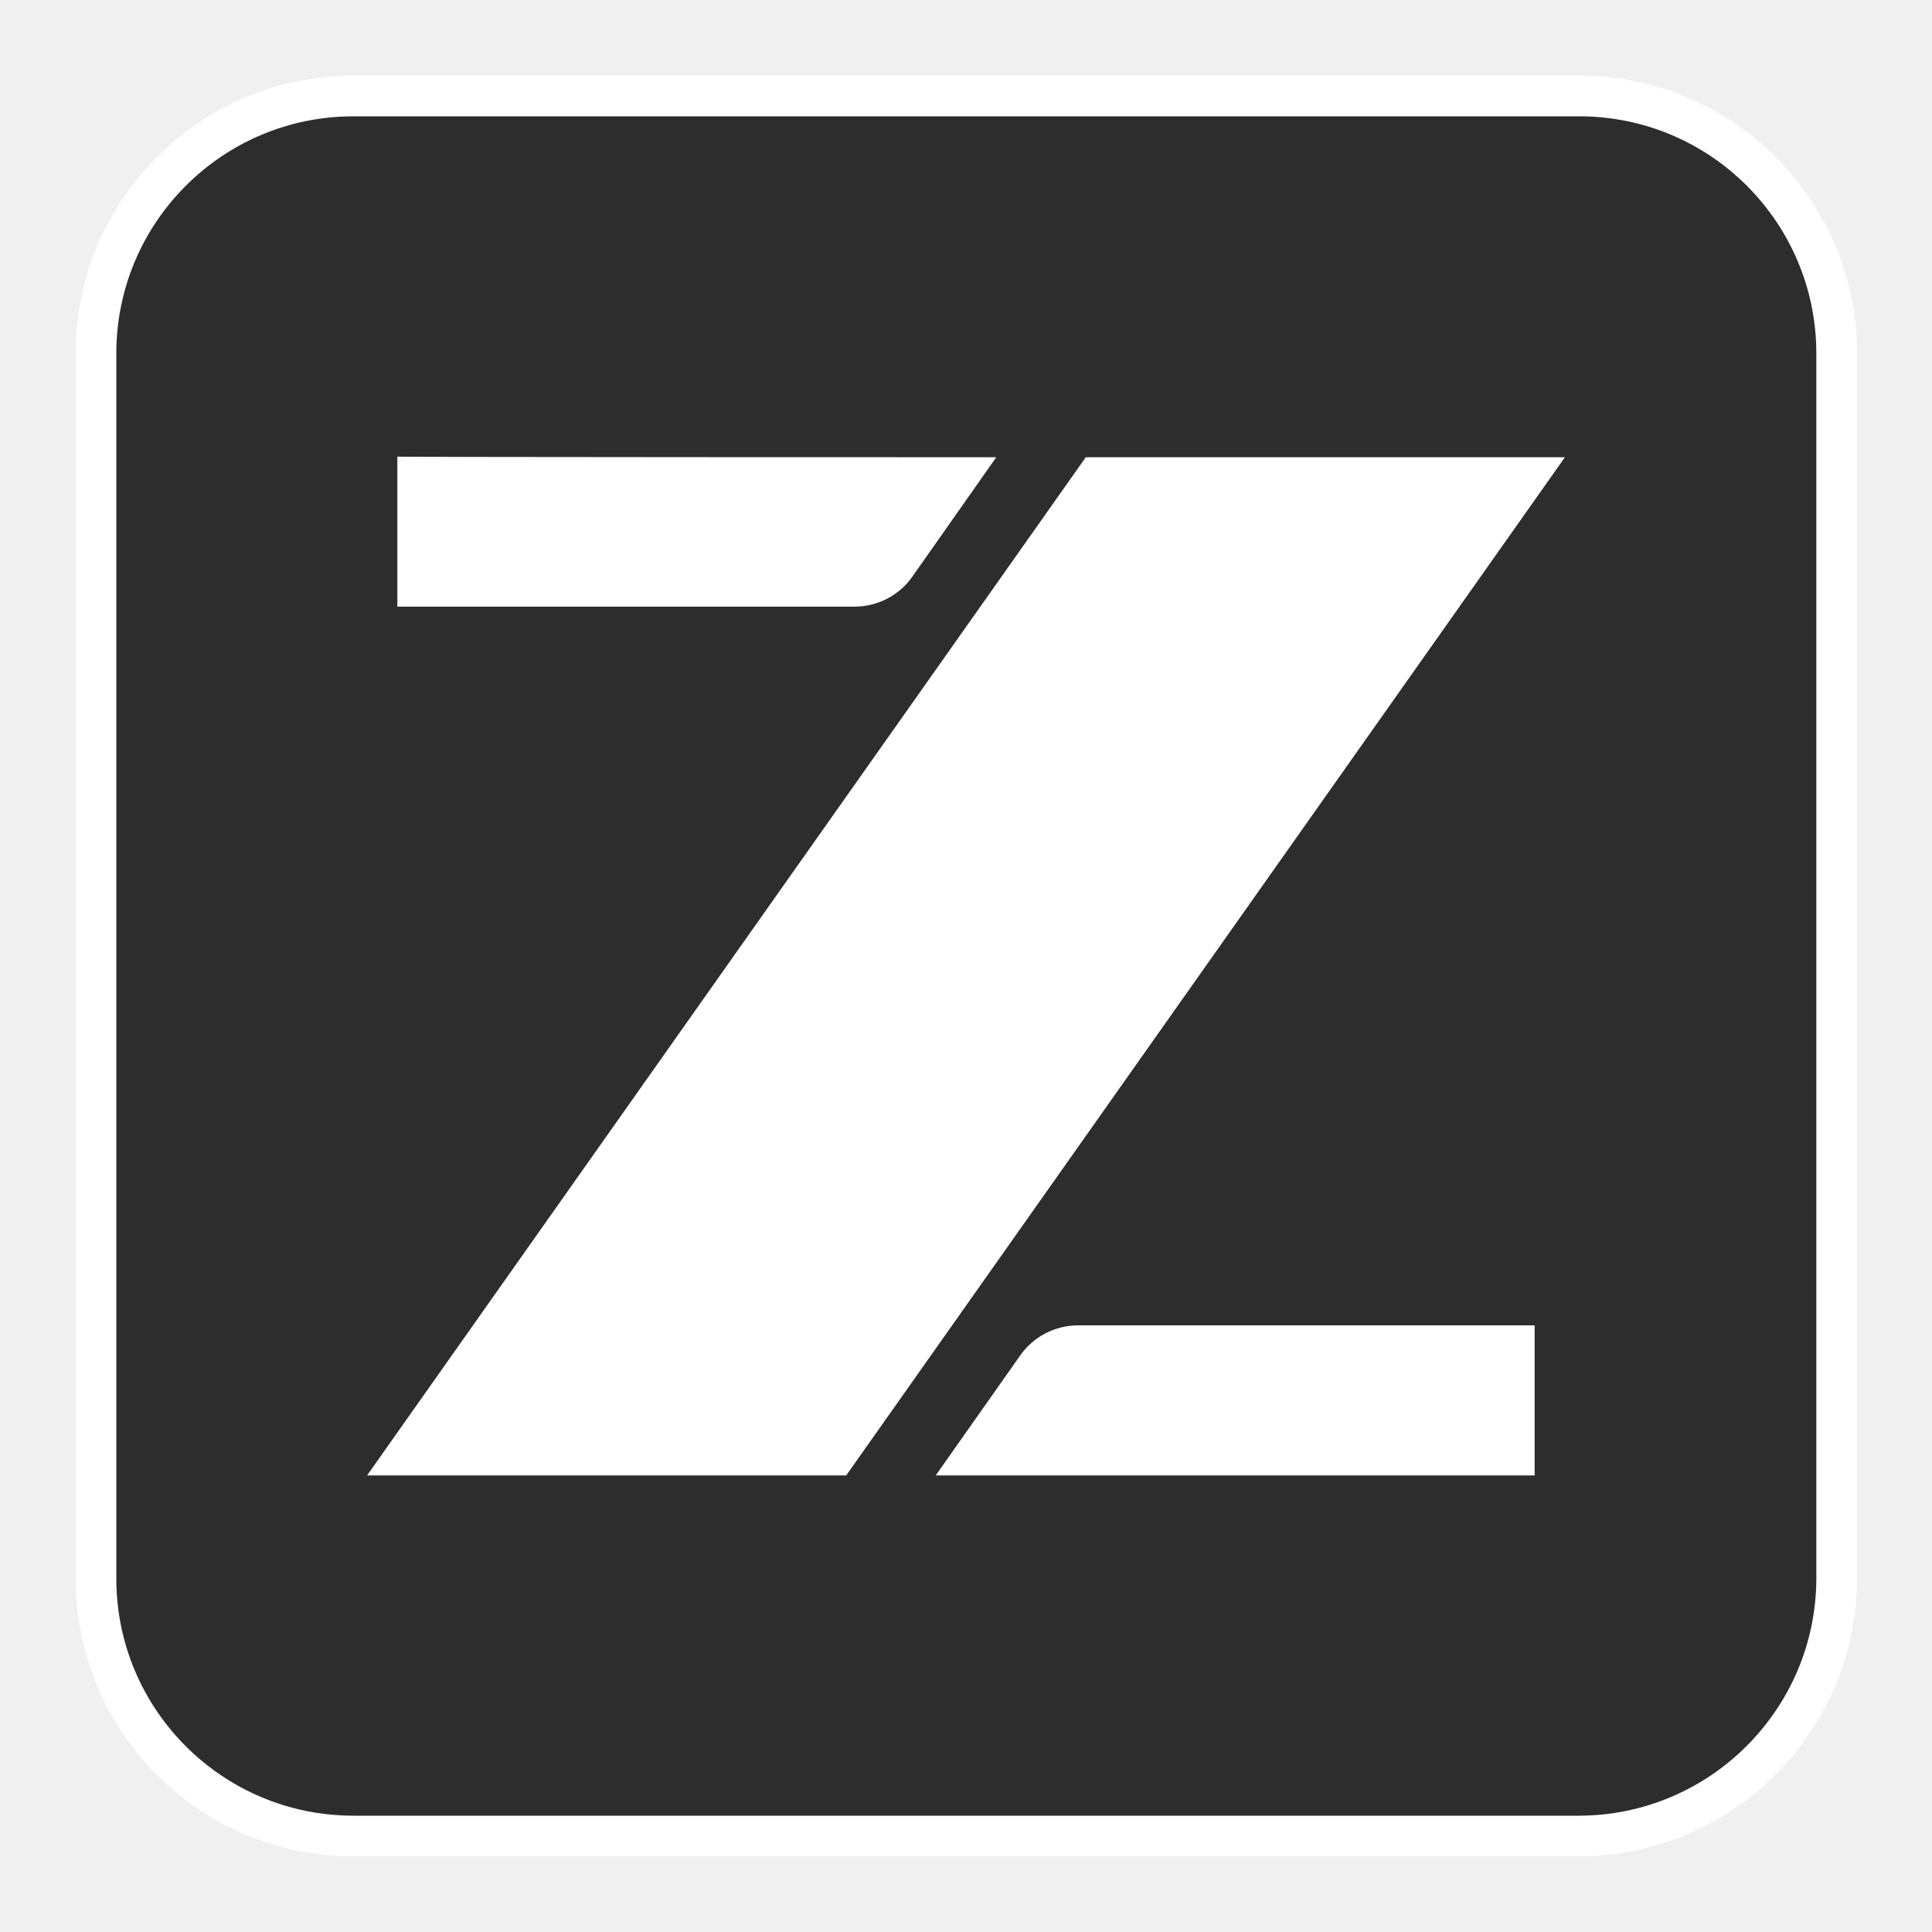
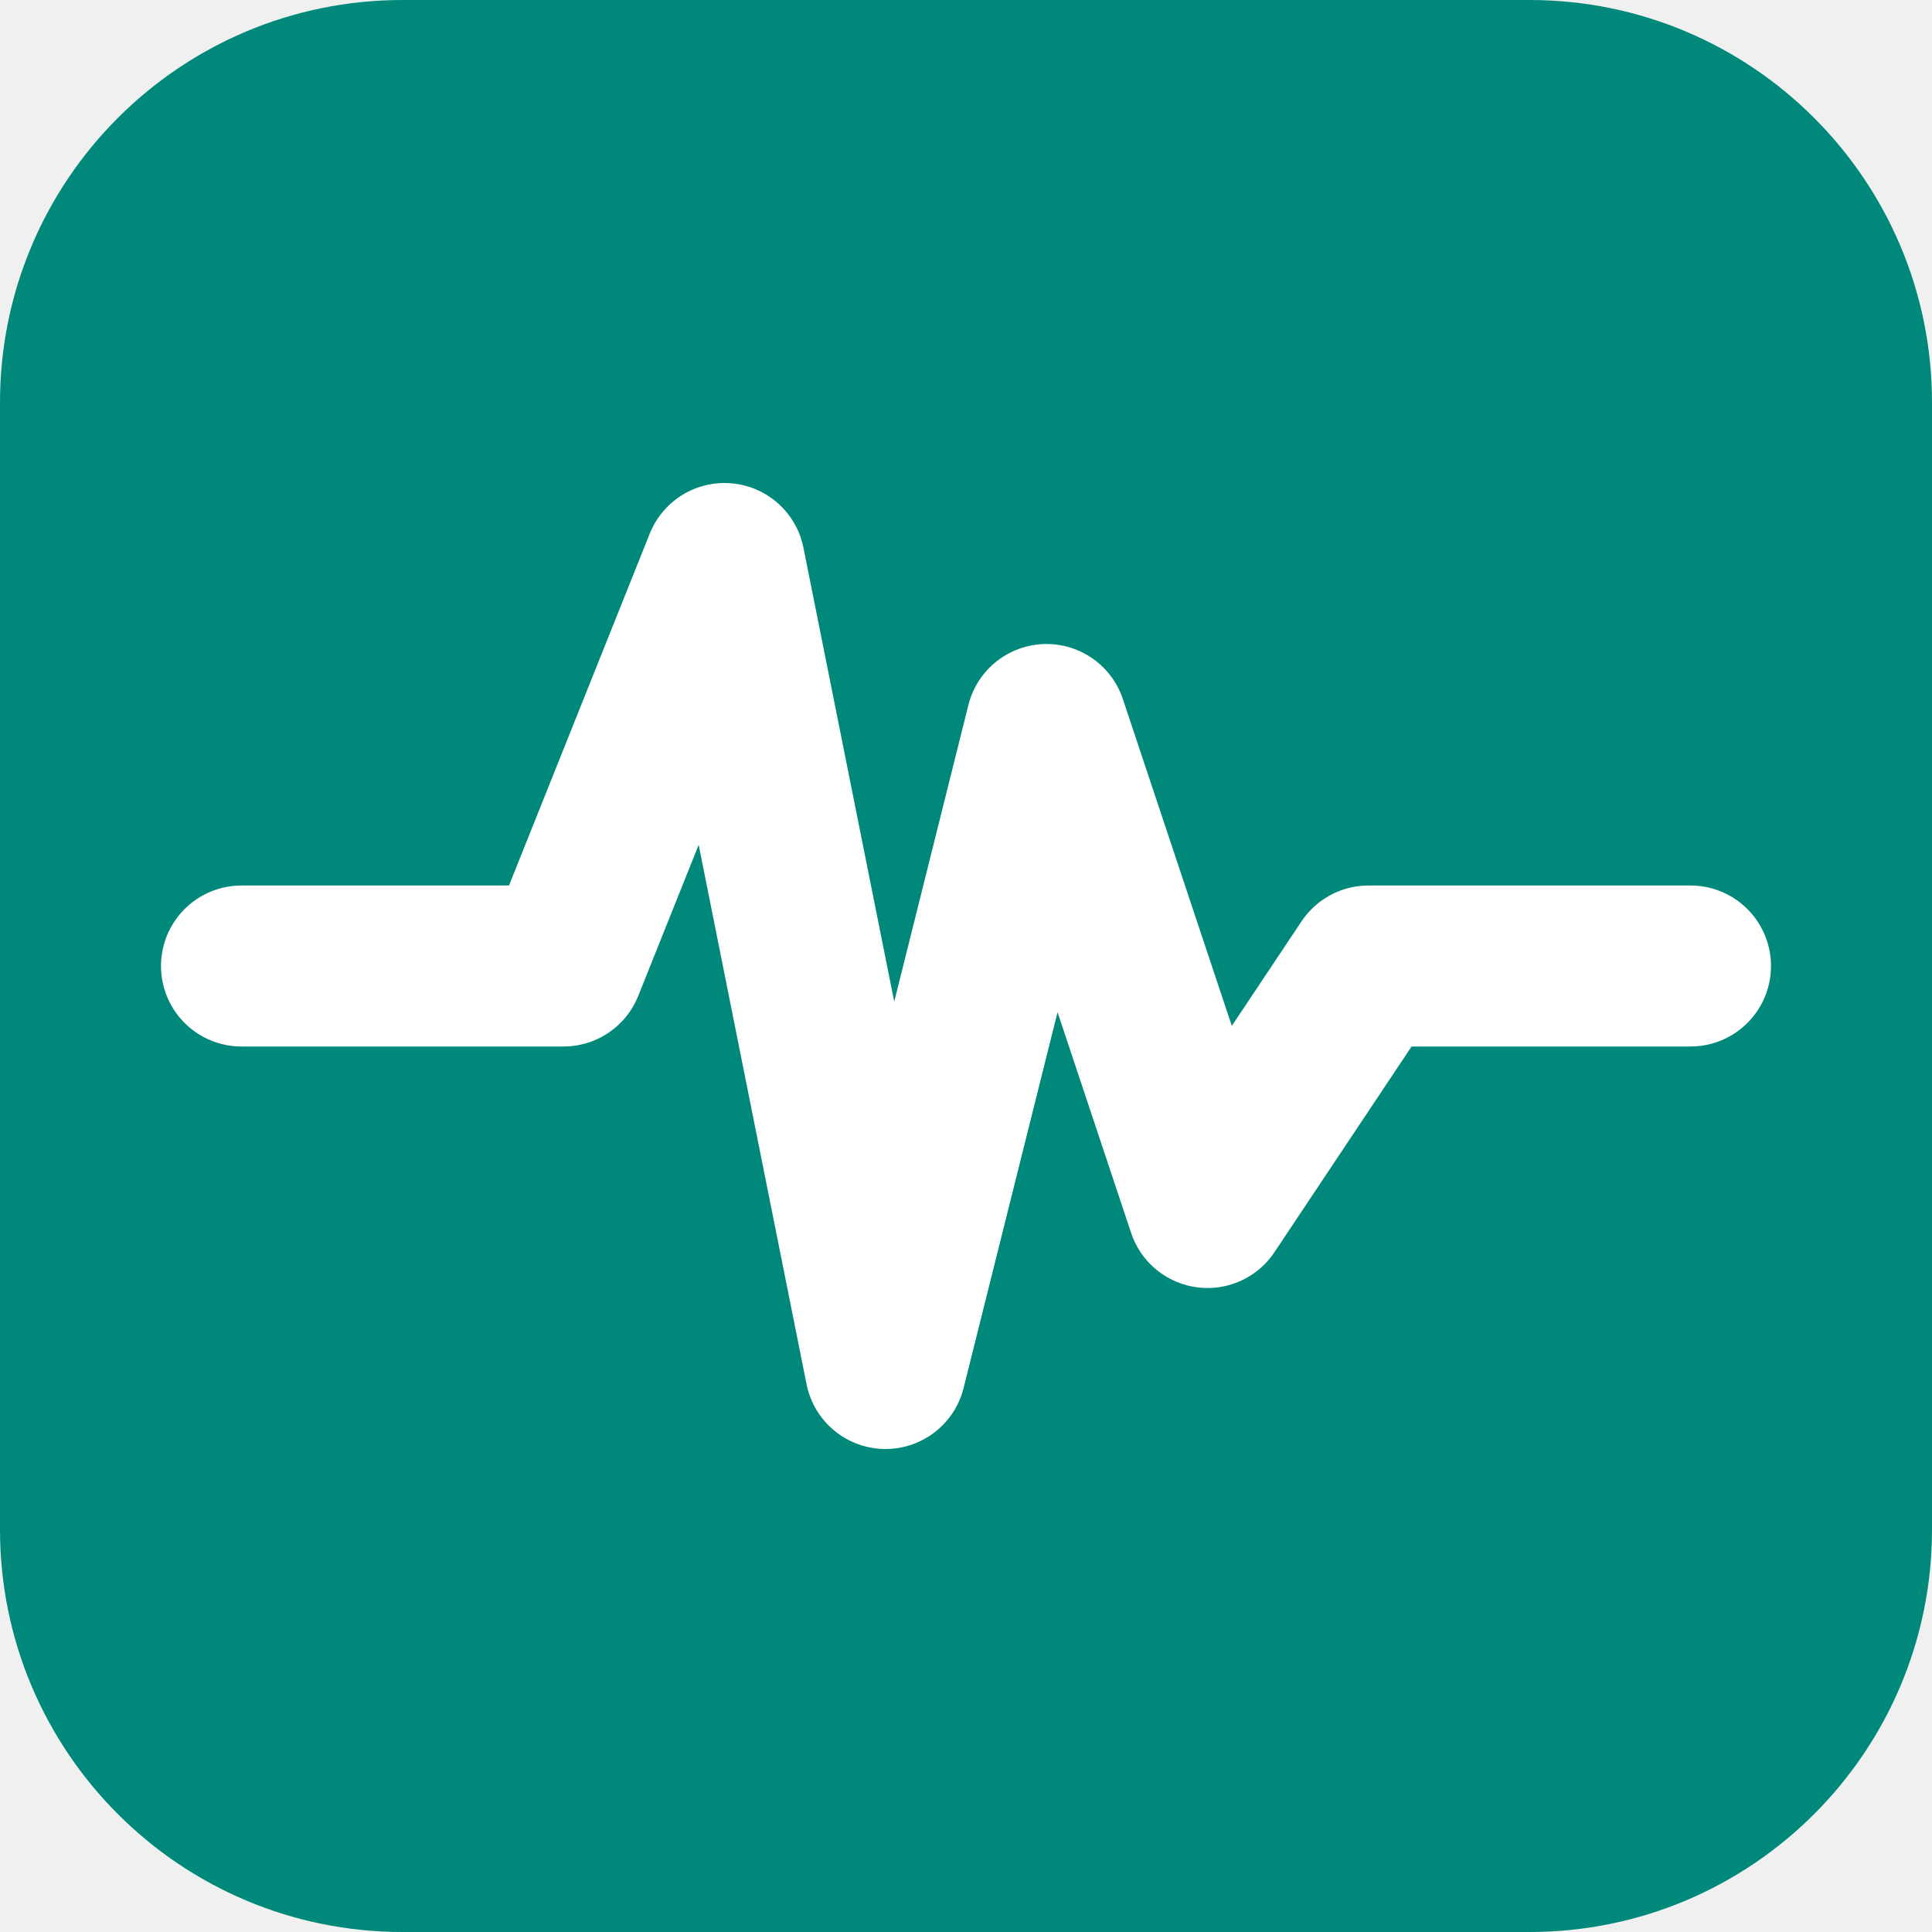
- <svg xmlns="http://www.w3.org/2000/svg" version="1.1" x="0px" y="0px" viewBox="0 0 30 30" style="enable-background:new 0 0 30 30;" xml:space="preserve">
-   <defs>
-     <style type="text/css">
-     .st194{fill:#2D2D2D;stroke:#FFFFFF;stroke-width:0.632;stroke-miterlimit:10;}
-     .st23{fill:#FFFFFF;}
- 
-     .z-breathe {
-       animation: breathe 2.5s ease-in-out infinite;
-     }
- 
-     @keyframes breathe {
-       0%, 100% { opacity: 0.7; }
-       50% { opacity: 1; }
-     }
-   </style>
-   </defs>
-   <g>
-     <path class="st194" d="M24.51,28.51H5.49c-2.21,0-4-1.79-4-4V5.49c0-2.21,1.79-4,4-4h19.03c2.21,0,4,1.79,4,4v19.03     C28.51,26.72,26.72,28.51,24.51,28.51z" />
-     <g class="z-breathe">
-       <path class="st23" d="M15.47,7.1l-1.3,1.85c-0.2,0.29-0.54,0.47-0.9,0.47h-7.1V7.09C6.16,7.1,15.47,7.1,15.47,7.1z" />
-       <polygon class="st23" points="24.3,7.1 13.14,22.91 5.7,22.91 16.86,7.1" />
-       <path class="st23" d="M14.53,22.91l1.31-1.86c0.2-0.29,0.54-0.47,0.9-0.47h7.09v2.33H14.53z" />
-     </g>
-   </g>
+ <svg xmlns="http://www.w3.org/2000/svg" viewBox="0 0 24 24">
+   <rect width="24" height="24" rx="5" fill="#00897b" />
+   <path d="M3 12 L7 12 L9 7 L11 17 L13 9 L15 15 L17 12 L21 12" fill="none" stroke="#ffffff" stroke-width="2" stroke-linecap="round" stroke-linejoin="round" />
</svg>
